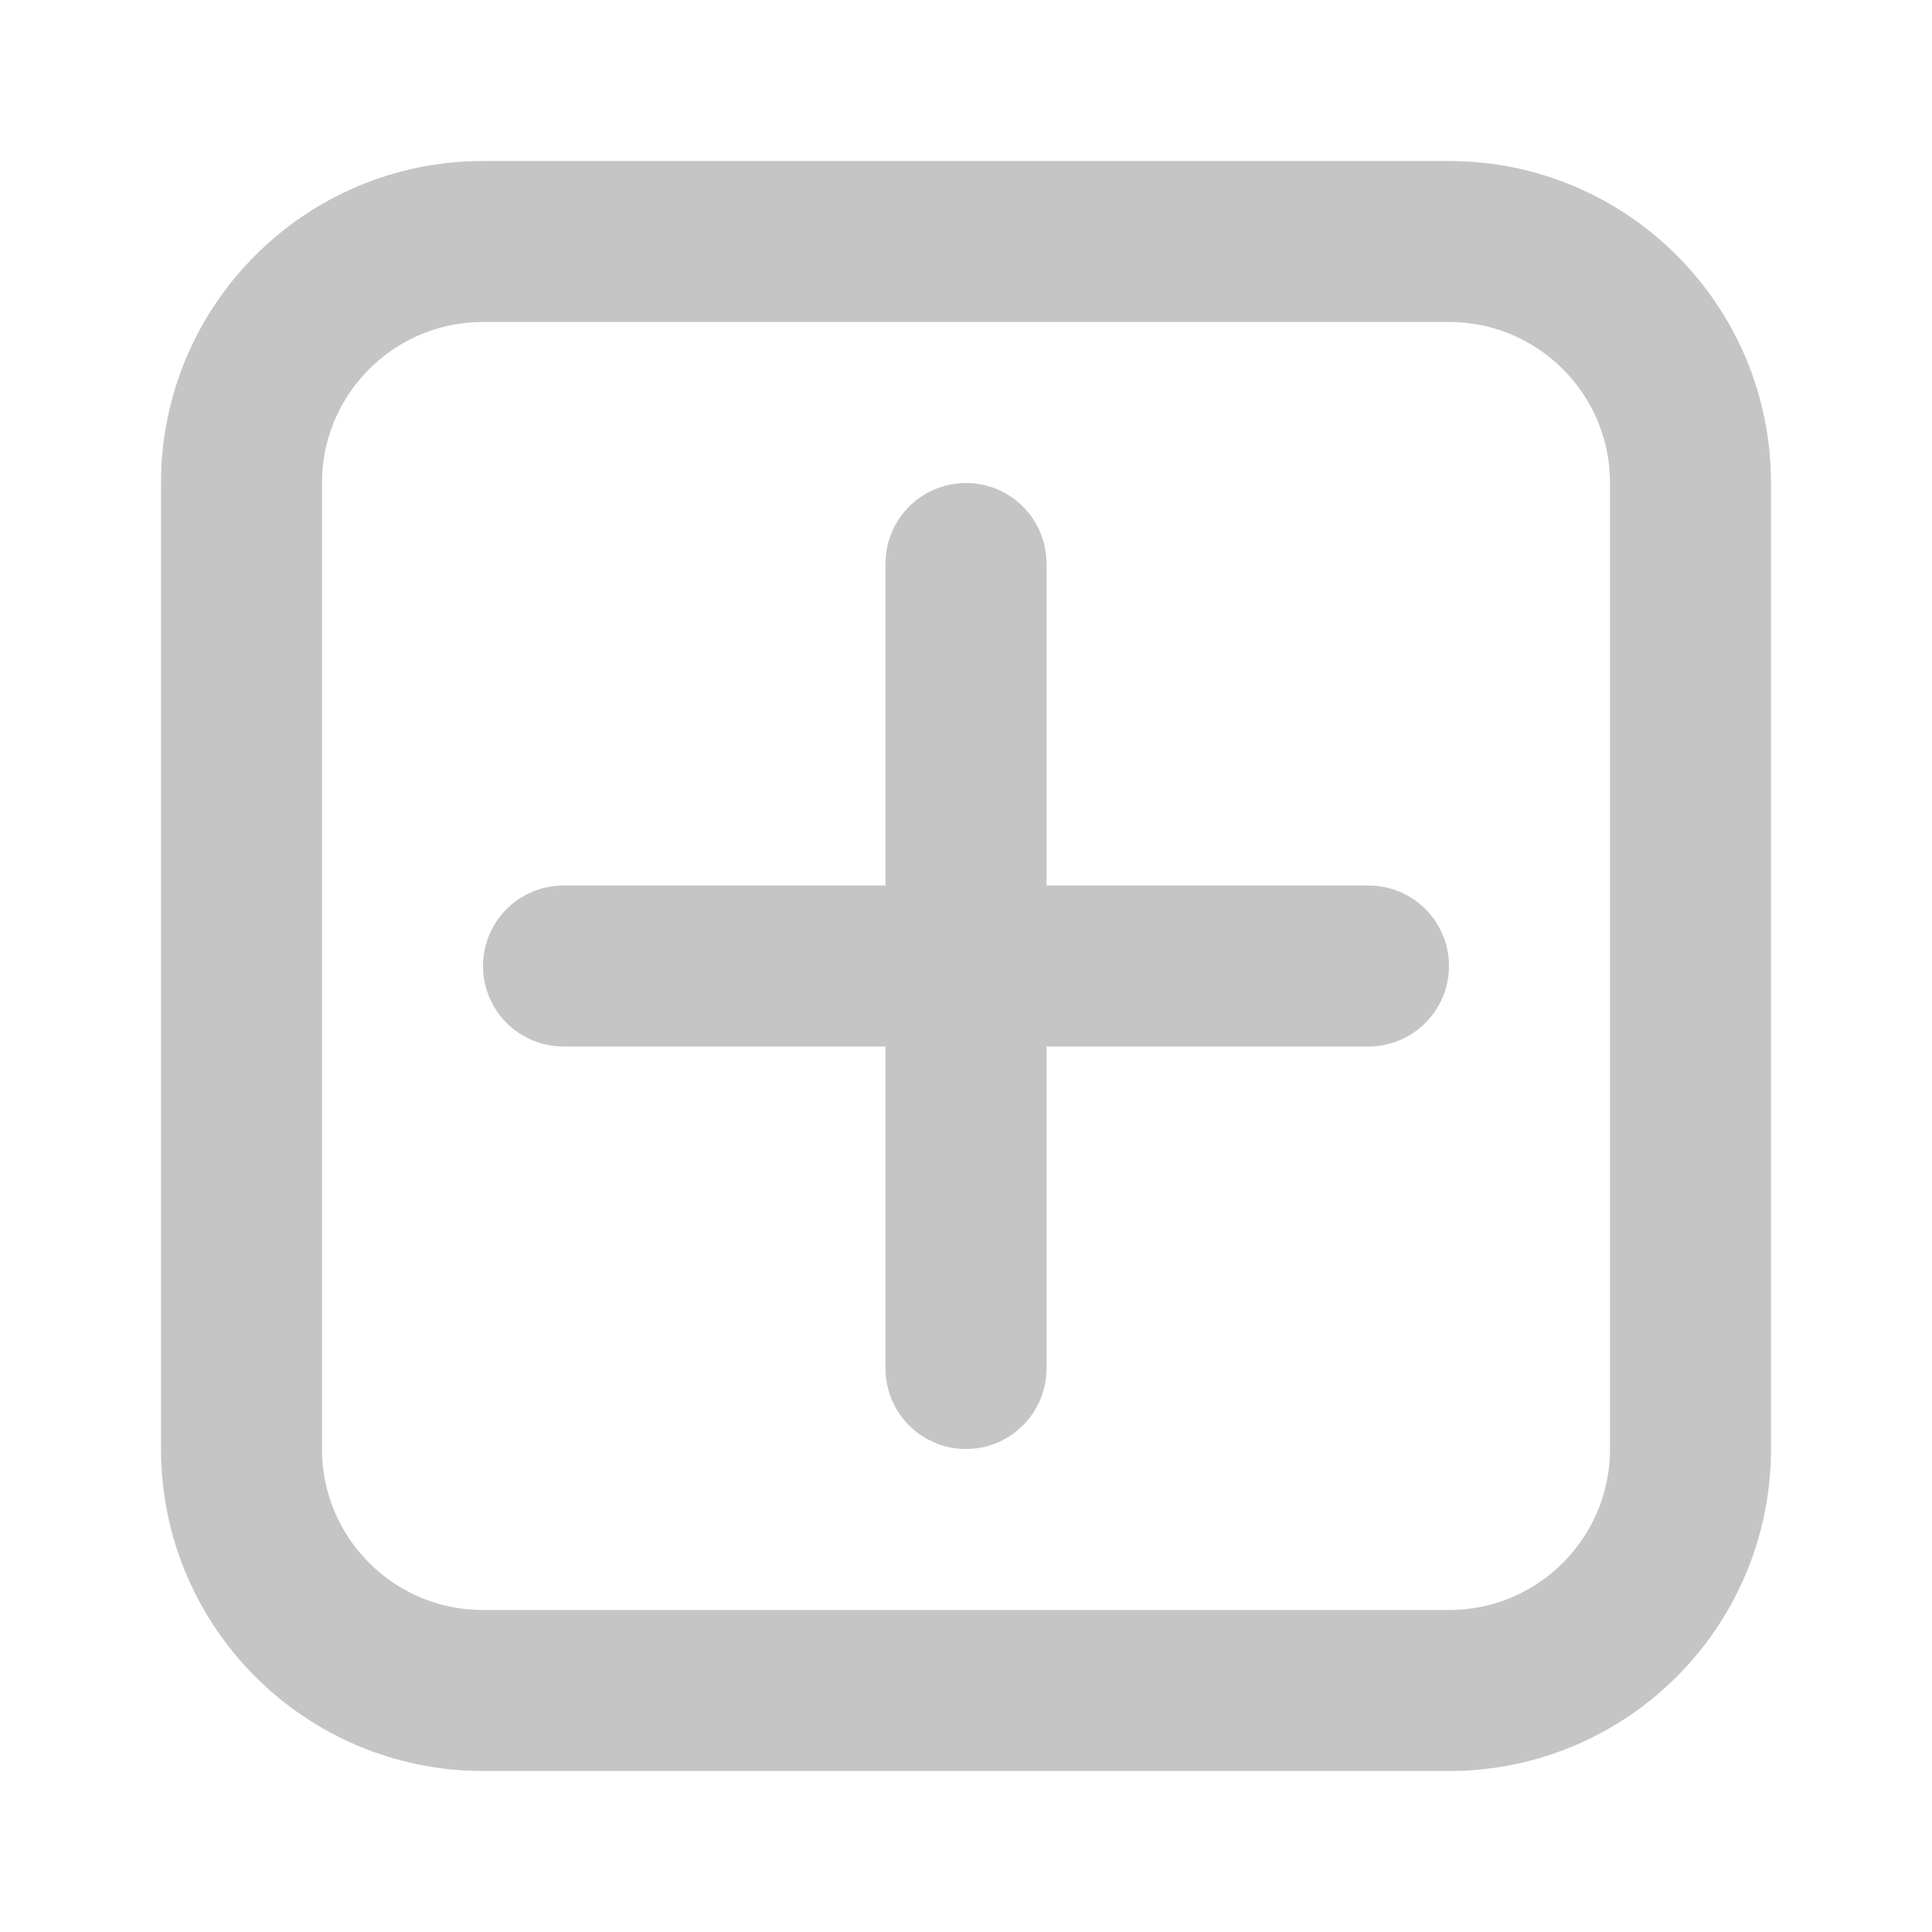
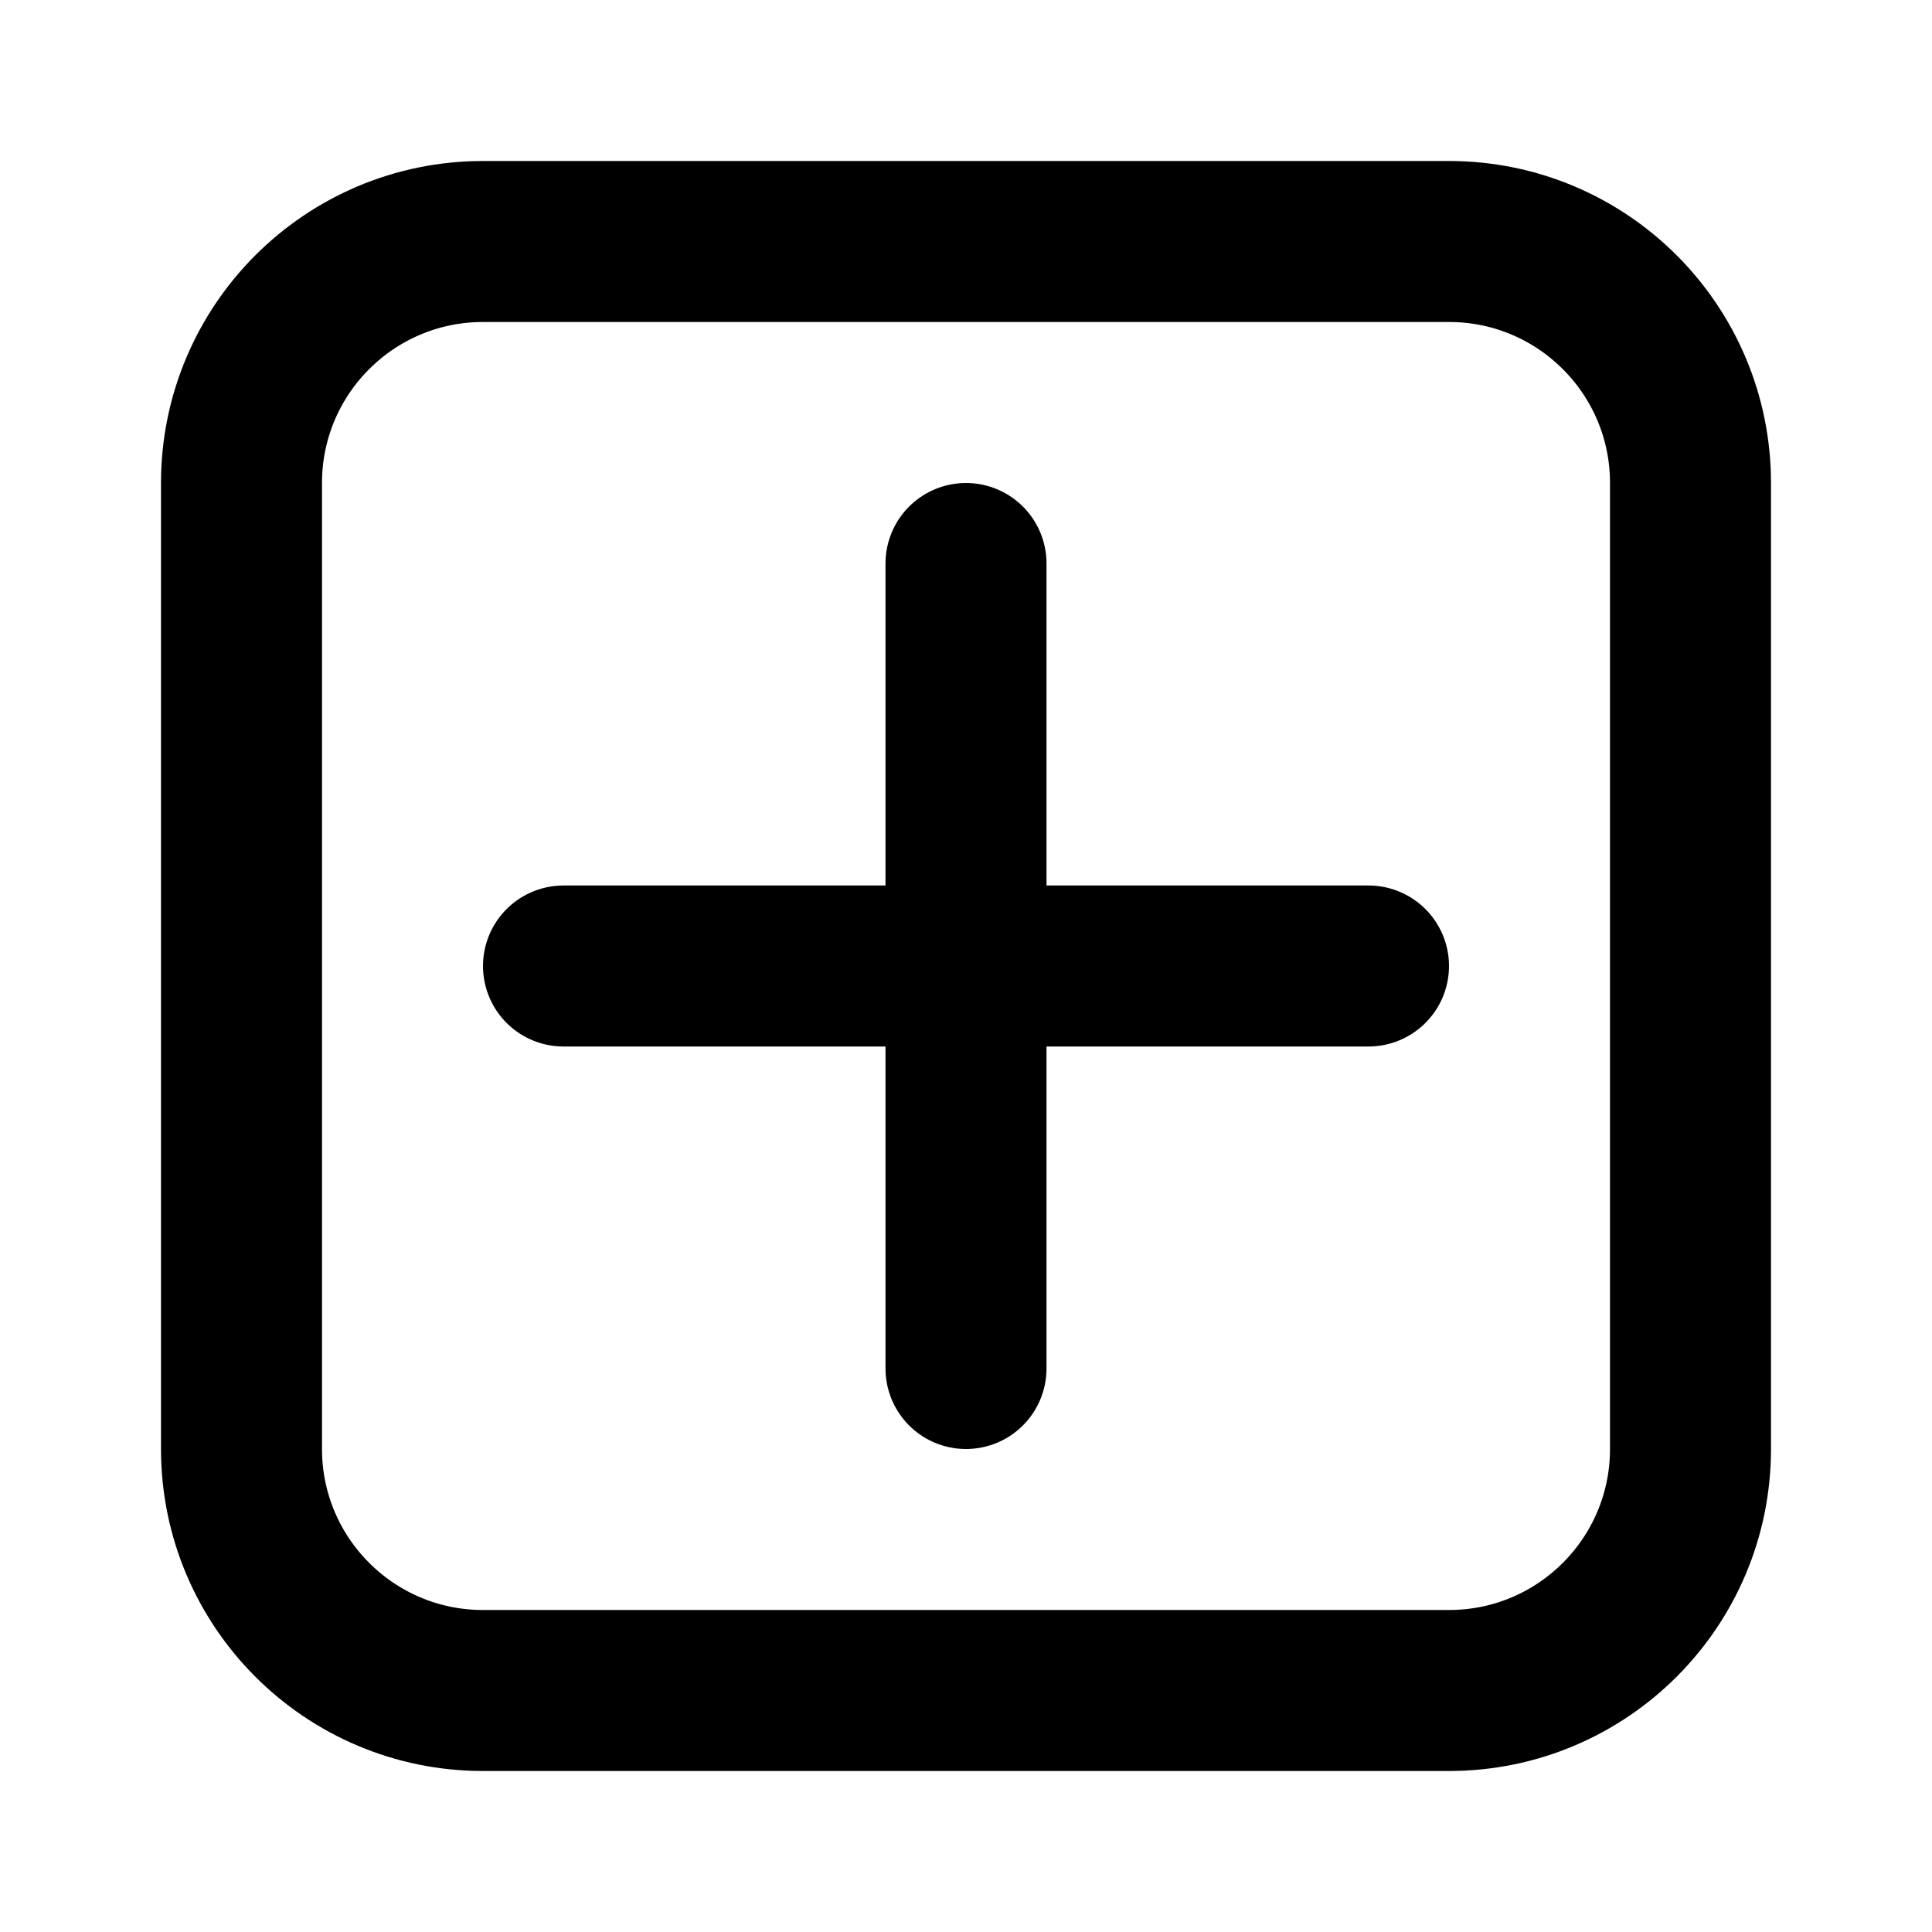
<svg xmlns="http://www.w3.org/2000/svg" viewBox="0 0 24 24" fill="none">
-   <rect x="3" y="3" width="18" height="18" rx="3" stroke="#c5c5c5" stroke-width="2" />
-   <path d="M7 12h10M12 7v10" stroke="#c5c5c5" stroke-width="2" stroke-linecap="round" />
+   <rect x="3" y="3" width="18" height="18" rx="3" stroke="currentColor" stroke-width="2" />
+   <path d="M7 12h10M12 7v10" stroke="currentColor" stroke-width="2" stroke-linecap="round" />
</svg>
